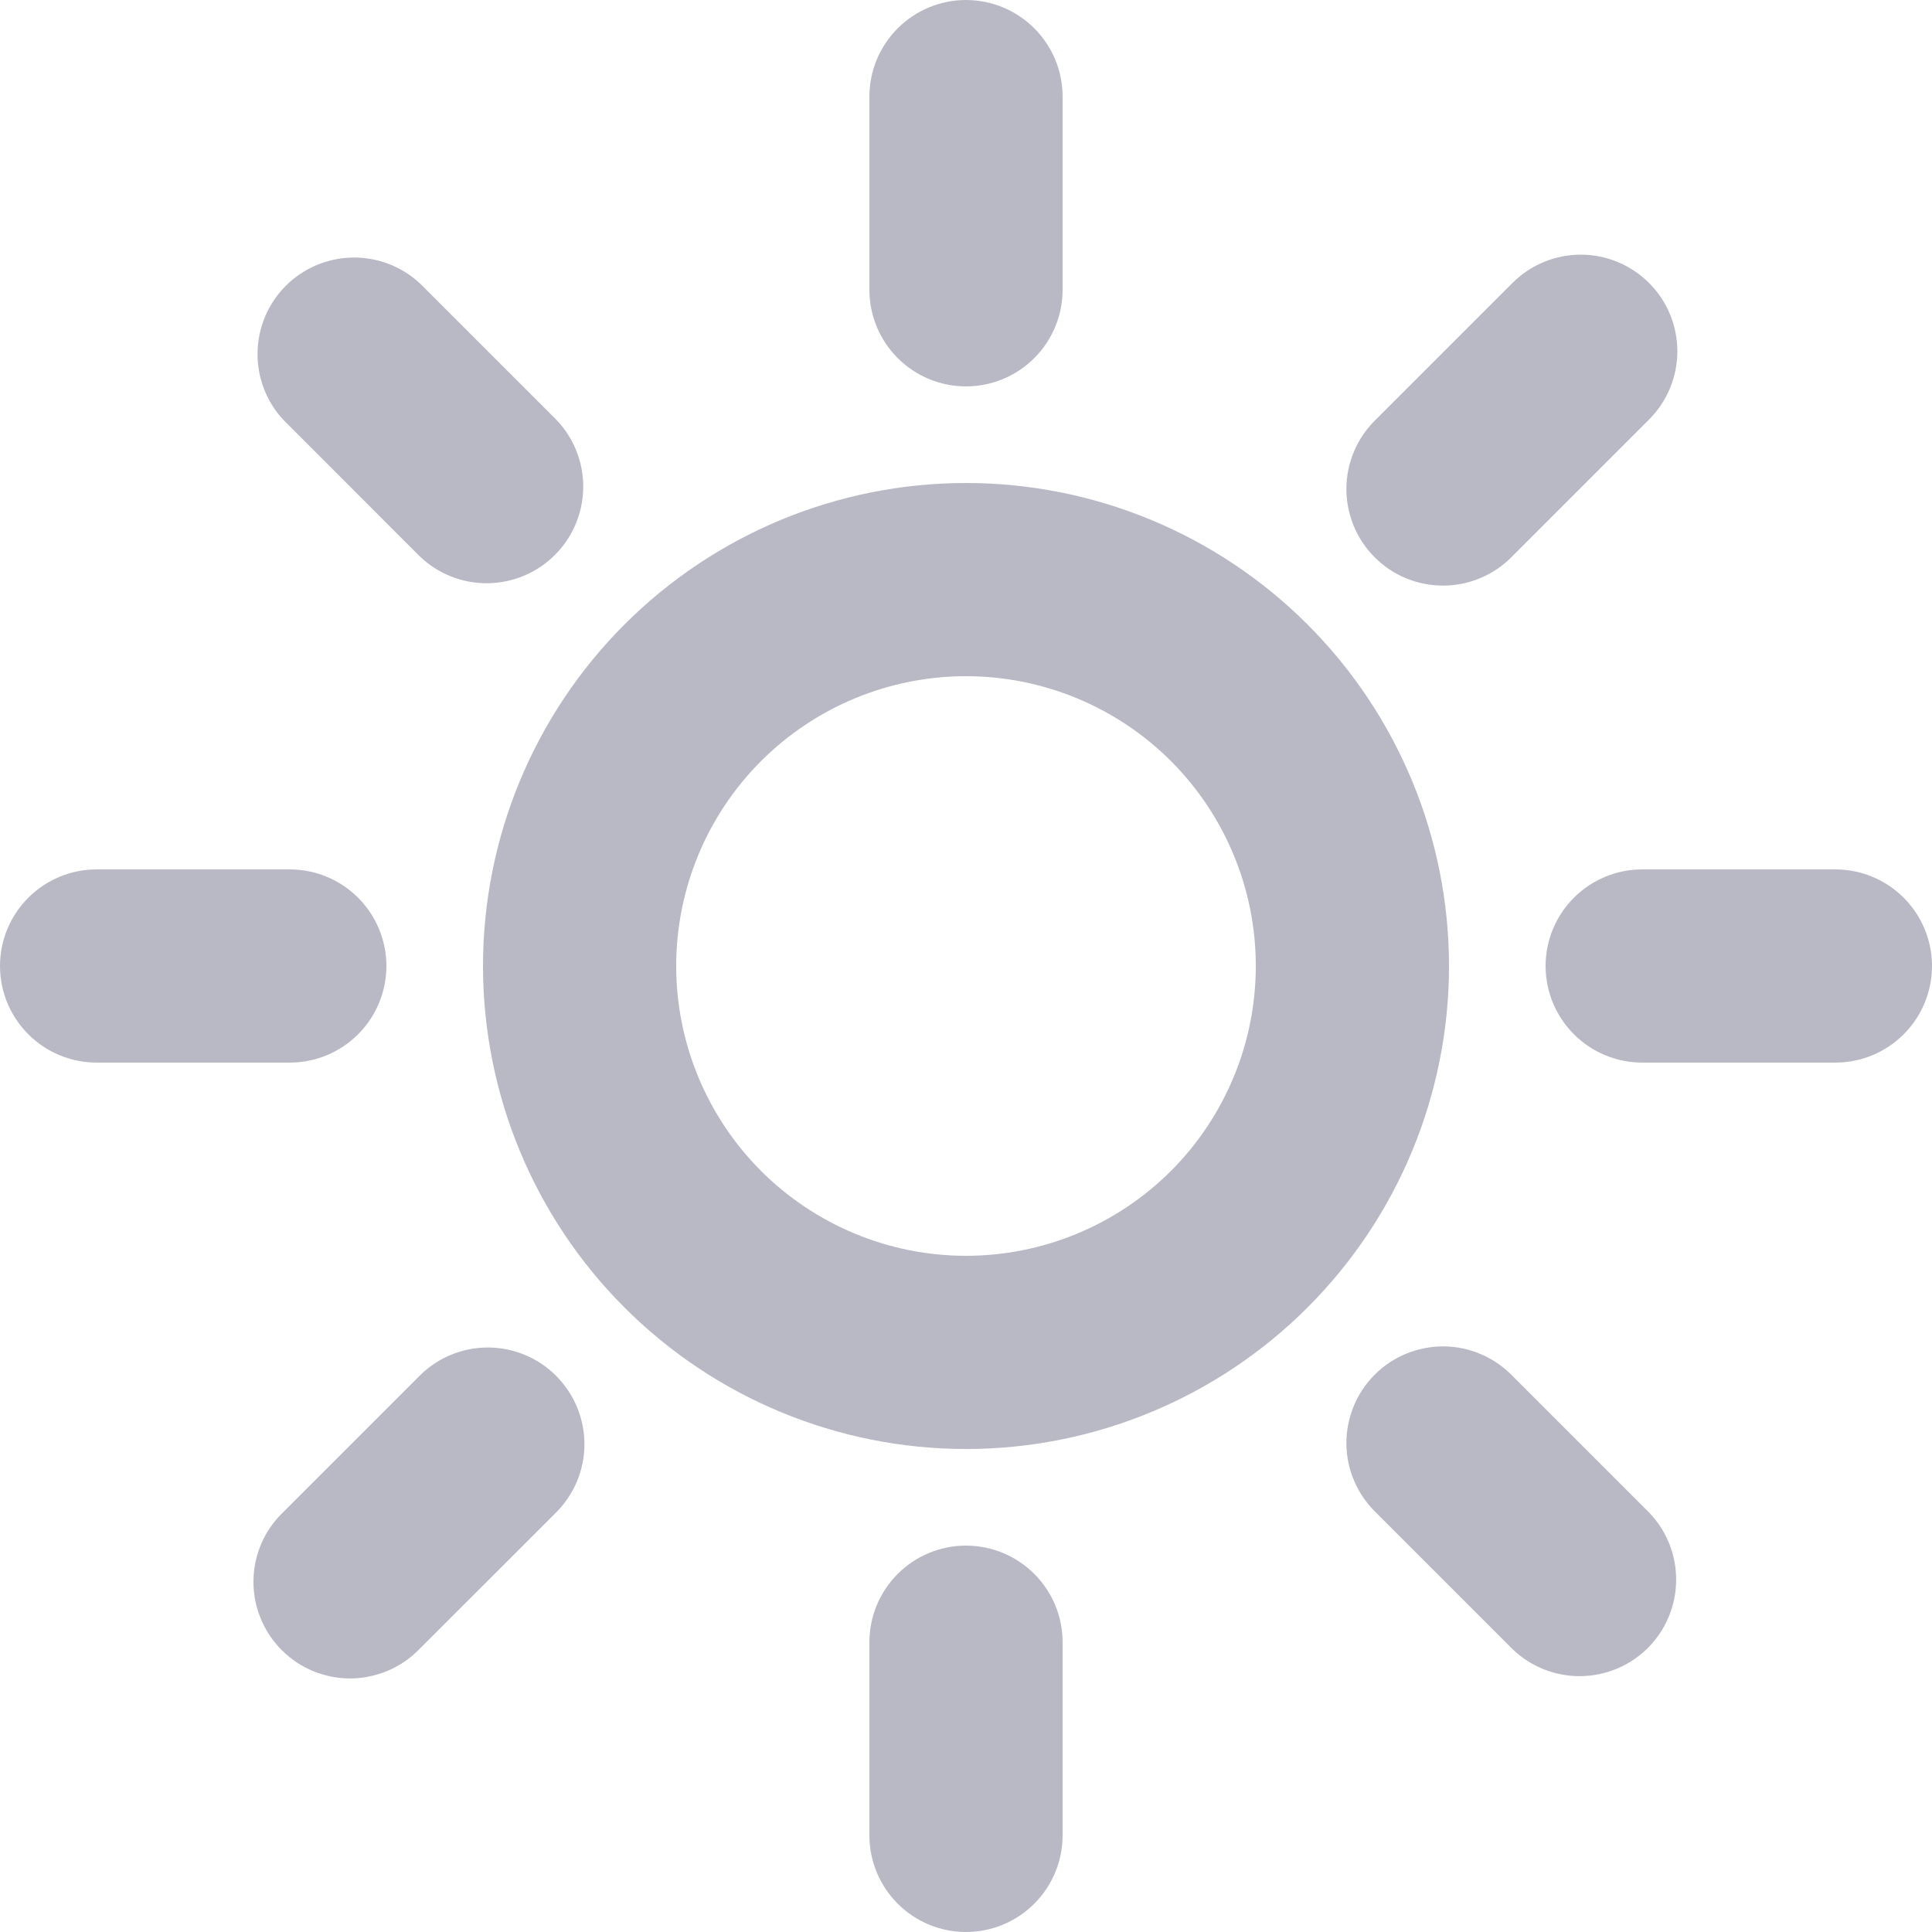
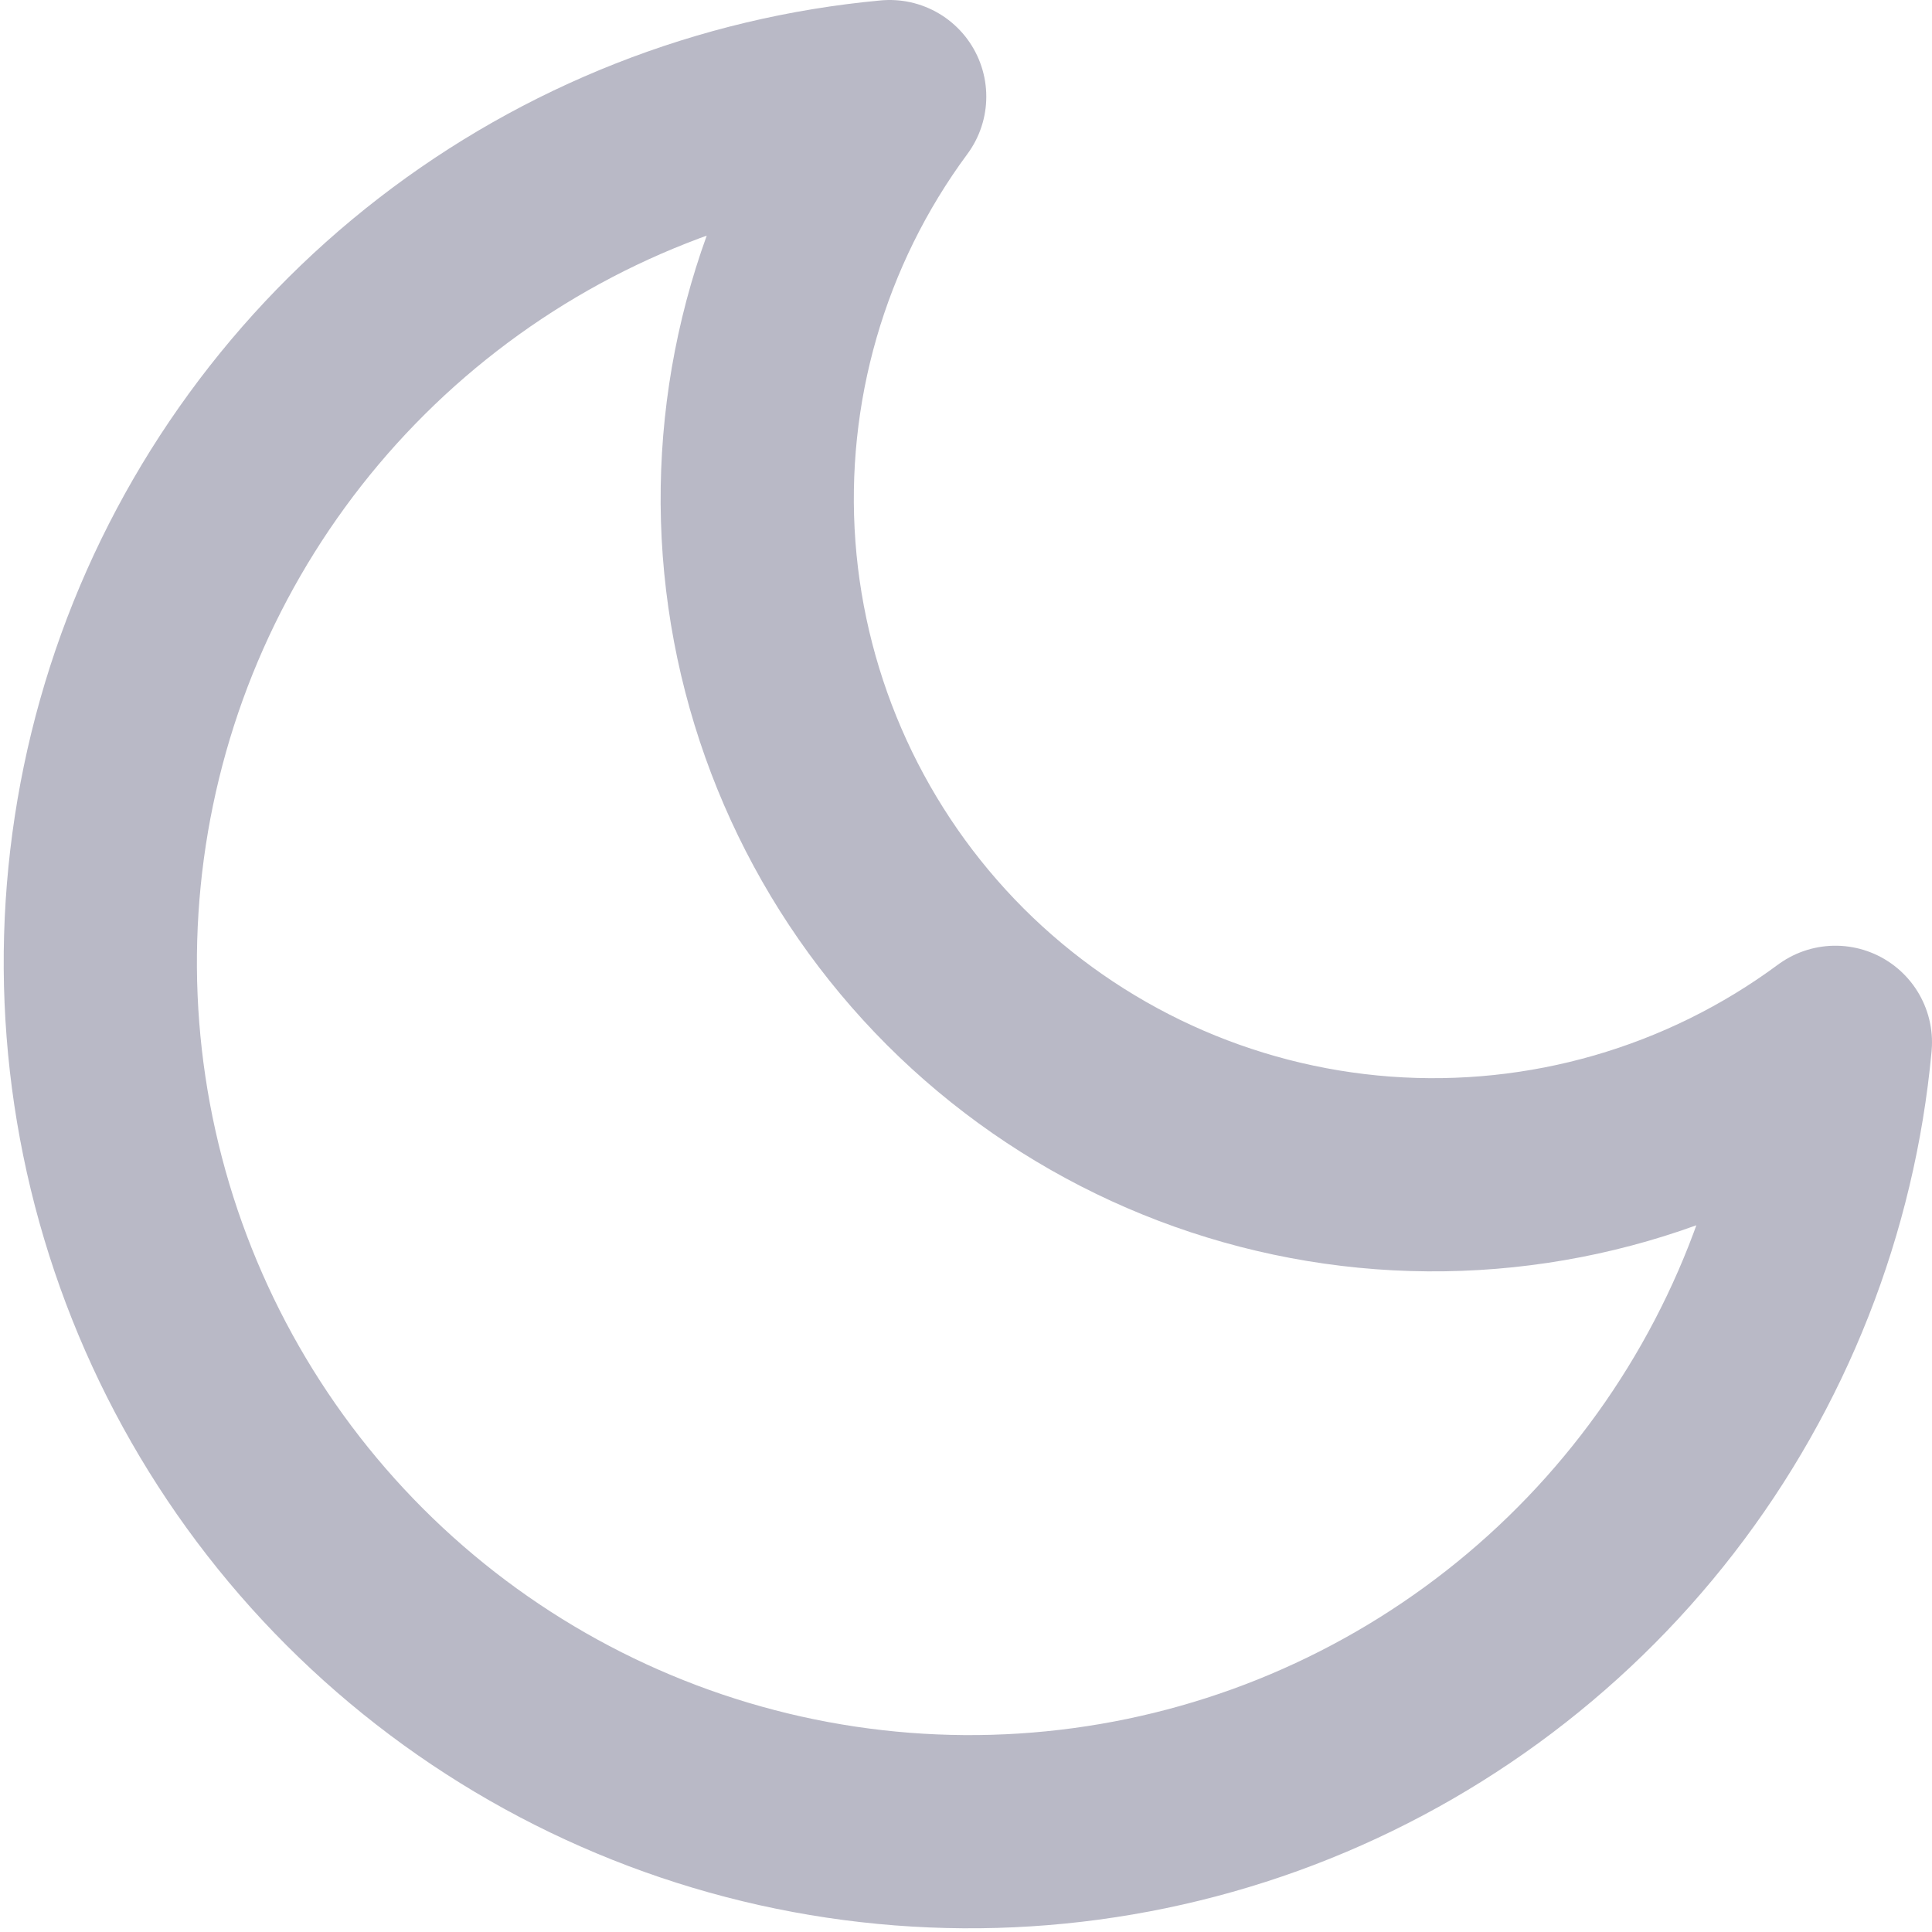
- <svg xmlns="http://www.w3.org/2000/svg" width="26" height="26" viewBox="0 0 26 26" fill="none">
-   <path d="M13 16.9C14.034 16.9 15.026 16.489 15.758 15.758C16.489 15.026 16.9 14.034 16.9 13C16.9 11.966 16.489 10.974 15.758 10.242C15.026 9.511 14.034 9.1 13 9.1C11.966 9.1 10.974 9.511 10.242 10.242C9.511 10.974 9.1 11.966 9.1 13C9.1 14.034 9.511 15.026 10.242 15.758C10.974 16.489 11.966 16.9 13 16.9ZM13 19.5C11.276 19.5 9.623 18.815 8.404 17.596C7.185 16.377 6.5 14.724 6.5 13C6.5 11.276 7.185 9.623 8.404 8.404C9.623 7.185 11.276 6.5 13 6.5C14.724 6.5 16.377 7.185 17.596 8.404C18.815 9.623 19.5 11.276 19.5 13C19.5 14.724 18.815 16.377 17.596 17.596C16.377 18.815 14.724 19.5 13 19.5ZM13 0C13.345 0 13.675 0.137 13.919 0.381C14.163 0.625 14.3 0.955 14.3 1.3V3.9C14.3 4.245 14.163 4.575 13.919 4.819C13.675 5.063 13.345 5.2 13 5.2C12.655 5.2 12.325 5.063 12.081 4.819C11.837 4.575 11.7 4.245 11.7 3.9V1.3C11.7 0.955 11.837 0.625 12.081 0.381C12.325 0.137 12.655 0 13 0V0ZM13 20.8C13.345 20.8 13.675 20.937 13.919 21.181C14.163 21.425 14.3 21.755 14.3 22.1V24.7C14.3 25.045 14.163 25.375 13.919 25.619C13.675 25.863 13.345 26 13 26C12.655 26 12.325 25.863 12.081 25.619C11.837 25.375 11.7 25.045 11.7 24.7V22.1C11.7 21.755 11.837 21.425 12.081 21.181C12.325 20.937 12.655 20.8 13 20.8ZM1.3 11.7H3.9C4.245 11.7 4.575 11.837 4.819 12.081C5.063 12.325 5.2 12.655 5.2 13C5.2 13.345 5.063 13.675 4.819 13.919C4.575 14.163 4.245 14.3 3.9 14.3H1.3C0.955 14.3 0.625 14.163 0.381 13.919C0.137 13.675 0 13.345 0 13C0 12.655 0.137 12.325 0.381 12.081C0.625 11.837 0.955 11.7 1.3 11.7ZM22.1 11.7H24.7C25.045 11.7 25.375 11.837 25.619 12.081C25.863 12.325 26 12.655 26 13C26 13.345 25.863 13.675 25.619 13.919C25.375 14.163 25.045 14.3 24.7 14.3H22.1C21.755 14.3 21.425 14.163 21.181 13.919C20.937 13.675 20.8 13.345 20.8 13C20.8 12.655 20.937 12.325 21.181 12.081C21.425 11.837 21.755 11.7 22.1 11.7ZM22.192 3.808C22.436 4.051 22.573 4.382 22.573 4.727C22.573 5.072 22.436 5.402 22.192 5.646L20.354 7.484C20.234 7.608 20.091 7.707 19.932 7.775C19.773 7.844 19.603 7.879 19.43 7.881C19.258 7.882 19.087 7.85 18.927 7.784C18.767 7.719 18.622 7.622 18.5 7.5C18.378 7.378 18.281 7.233 18.216 7.073C18.151 6.913 18.118 6.742 18.119 6.57C18.121 6.397 18.156 6.226 18.225 6.068C18.293 5.909 18.392 5.766 18.516 5.646L20.354 3.808C20.598 3.564 20.928 3.427 21.273 3.427C21.618 3.427 21.948 3.564 22.192 3.808ZM7.484 18.516C7.728 18.76 7.865 19.09 7.865 19.435C7.865 19.78 7.728 20.11 7.484 20.354L5.646 22.191C5.526 22.315 5.383 22.414 5.224 22.482C5.065 22.55 4.895 22.586 4.722 22.588C4.55 22.589 4.378 22.556 4.219 22.491C4.059 22.426 3.914 22.329 3.792 22.207C3.67 22.085 3.573 21.94 3.508 21.78C3.442 21.62 3.409 21.449 3.411 21.277C3.412 21.104 3.448 20.933 3.516 20.775C3.584 20.616 3.684 20.473 3.808 20.353L5.646 18.515C5.89 18.271 6.22 18.134 6.565 18.134C6.91 18.134 7.24 18.271 7.484 18.515V18.516ZM5.646 3.808L7.484 5.646C7.721 5.891 7.852 6.219 7.849 6.56C7.846 6.901 7.709 7.227 7.468 7.468C7.227 7.709 6.901 7.846 6.56 7.849C6.219 7.852 5.891 7.721 5.646 7.484L3.809 5.646C3.582 5.399 3.459 5.074 3.466 4.739C3.473 4.403 3.609 4.083 3.846 3.846C4.083 3.609 4.403 3.473 4.739 3.466C5.074 3.459 5.399 3.582 5.646 3.809V3.808ZM20.354 18.516L22.192 20.354C22.429 20.599 22.56 20.928 22.557 21.268C22.554 21.609 22.418 21.935 22.177 22.177C21.935 22.418 21.609 22.554 21.268 22.557C20.928 22.56 20.599 22.429 20.354 22.192L18.516 20.354C18.392 20.234 18.293 20.091 18.225 19.932C18.156 19.773 18.121 19.603 18.119 19.43C18.118 19.258 18.151 19.087 18.216 18.927C18.281 18.767 18.378 18.622 18.5 18.5C18.622 18.378 18.767 18.281 18.927 18.216C19.087 18.151 19.258 18.118 19.43 18.119C19.603 18.121 19.773 18.156 19.932 18.225C20.091 18.293 20.234 18.392 20.354 18.516Z" fill="#B9B9C6" />
+ <svg xmlns="http://www.w3.org/2000/svg" width="26" height="26" viewBox="0 0 20 20" fill="none">
+   <path d="M19 10.79C18.843 12.492 18.204 14.114 17.158 15.467C16.113 16.819 14.703 17.846 13.096 18.427C11.488 19.007 9.748 19.118 8.079 18.746C6.411 18.374 4.883 17.535 3.674 16.326C2.465 15.117 1.626 13.589 1.254 11.921C0.882 10.252 0.993 8.512 1.573 6.904C2.154 5.297 3.181 3.887 4.533 2.842C5.886 1.796 7.508 1.157 9.21 1C8.213 2.348 7.734 4.009 7.858 5.681C7.983 7.353 8.704 8.925 9.889 10.111C11.075 11.296 12.646 12.017 14.319 12.142C15.991 12.266 17.652 11.787 19 10.79Z" stroke="#B9B9C6" stroke-width="2" stroke-linecap="round" stroke-linejoin="round" />
</svg>
